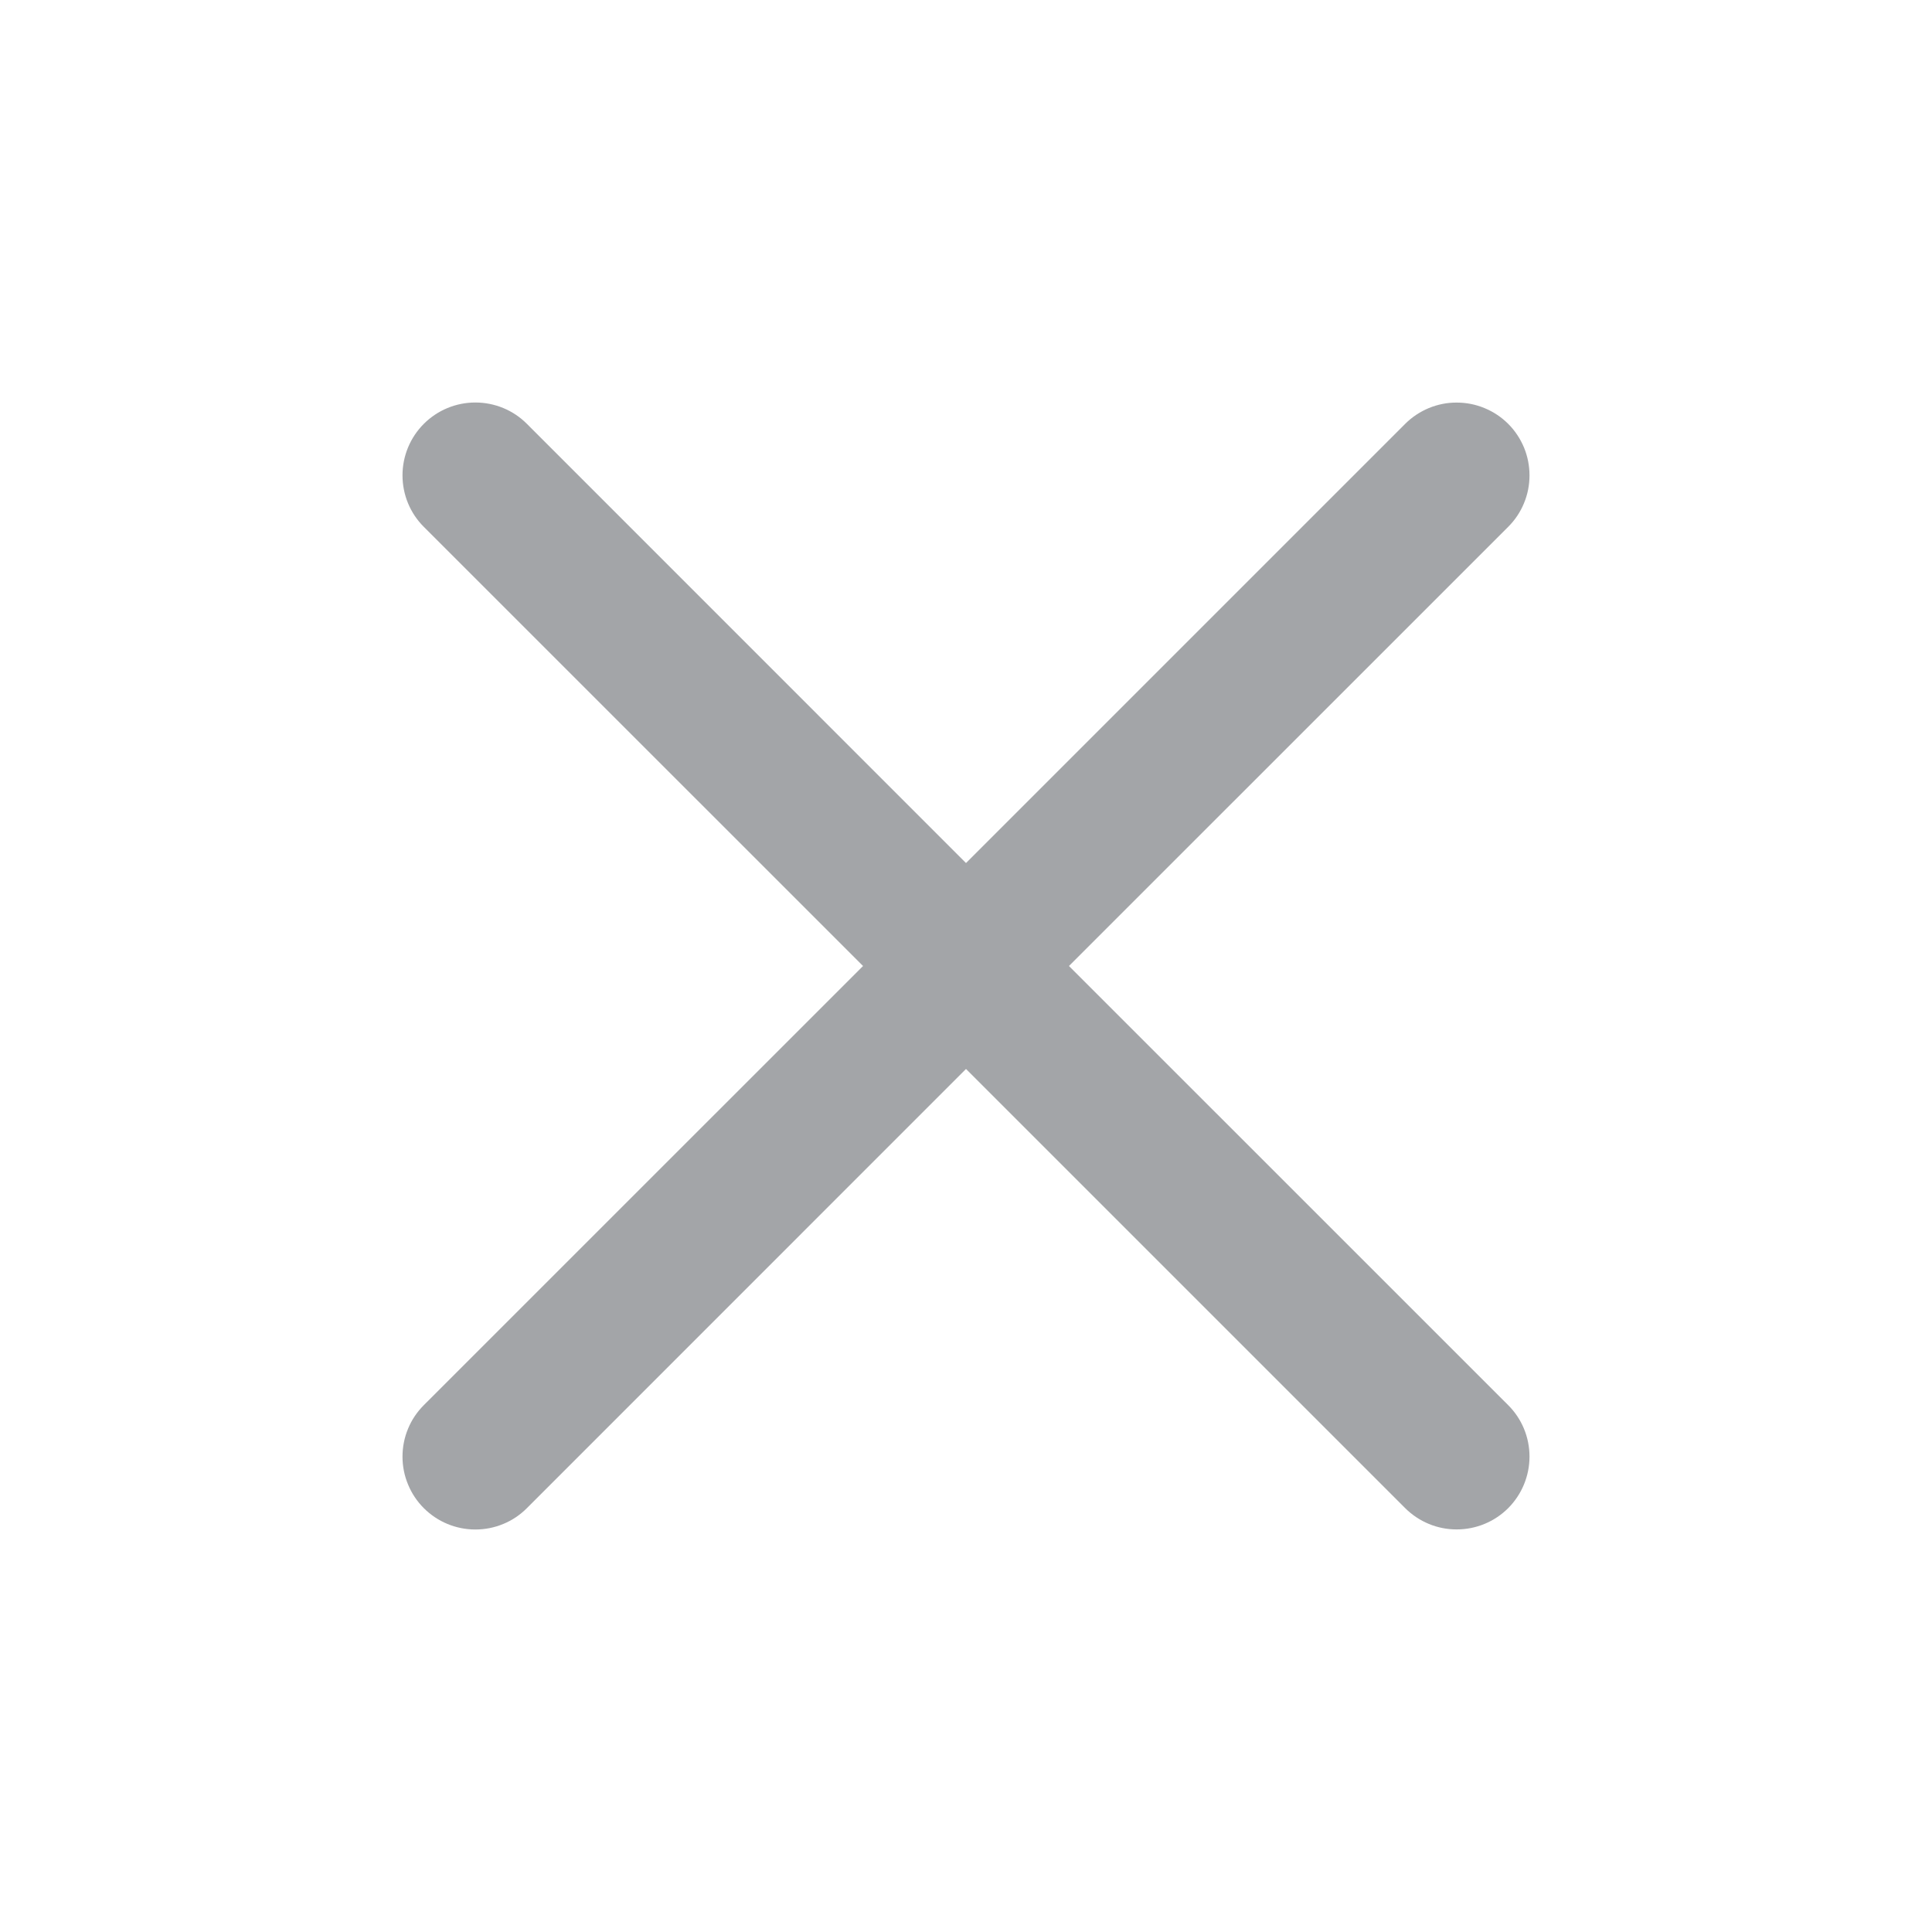
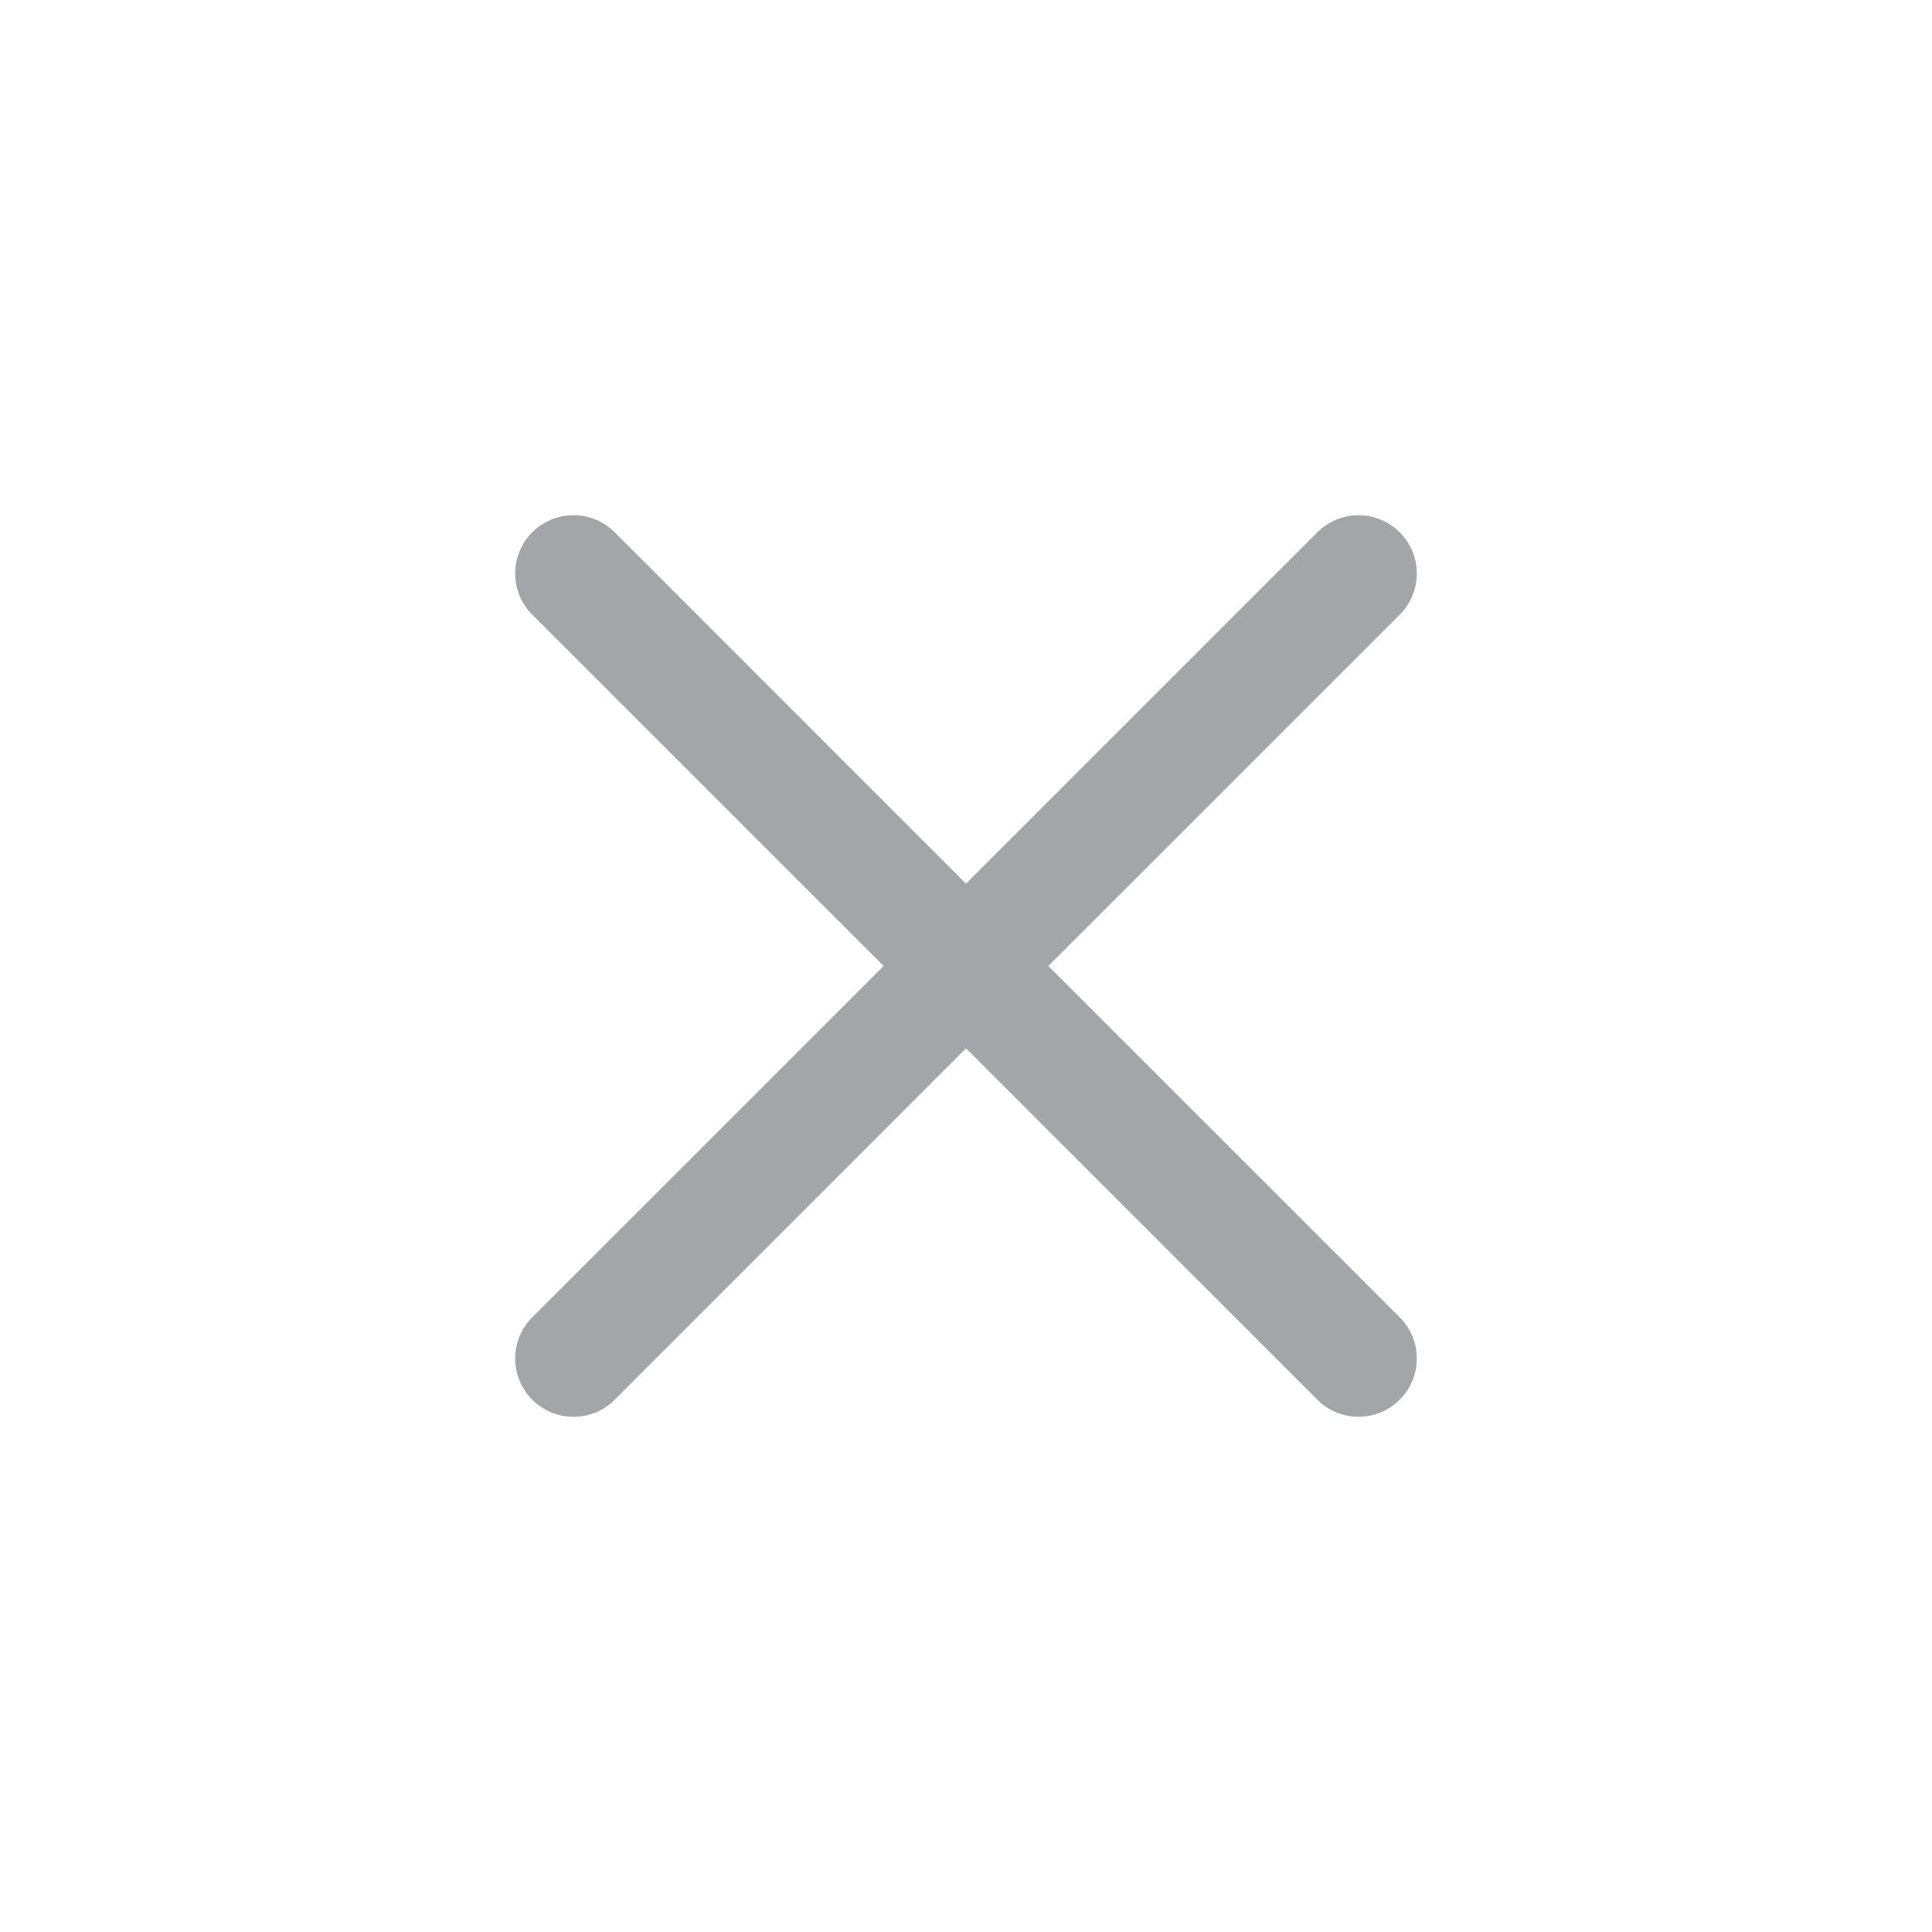
- <svg xmlns="http://www.w3.org/2000/svg" width="24" height="24" viewBox="0 0 24 24" fill="none">
-   <path fill-rule="evenodd" clip-rule="evenodd" d="M18.735 6.545C18.819 6.461 18.886 6.362 18.931 6.252C18.977 6.142 19 6.025 19 5.906C19 5.787 18.977 5.669 18.932 5.56C18.886 5.45 18.82 5.35 18.736 5.266C18.652 5.182 18.552 5.115 18.442 5.07C18.332 5.024 18.215 5.001 18.096 5.001C17.977 5 17.86 5.024 17.75 5.069C17.64 5.115 17.54 5.181 17.456 5.265L12 10.721L6.545 5.265C6.376 5.095 6.145 5 5.905 5C5.665 5 5.435 5.095 5.265 5.265C5.095 5.435 5 5.665 5 5.905C5 6.145 5.095 6.376 5.265 6.545L10.721 12L5.265 17.455C5.181 17.539 5.114 17.638 5.069 17.748C5.023 17.858 5 17.976 5 18.095C5 18.214 5.023 18.331 5.069 18.441C5.114 18.551 5.181 18.651 5.265 18.735C5.435 18.905 5.665 19 5.905 19C6.024 19 6.142 18.977 6.252 18.931C6.362 18.886 6.461 18.819 6.545 18.735L12 13.279L17.456 18.735C17.626 18.904 17.856 19 18.096 18.999C18.336 18.999 18.566 18.904 18.736 18.734C18.905 18.564 19 18.334 19 18.094C19 17.854 18.905 17.624 18.735 17.455L13.279 12L18.735 6.545Z" fill="#A3A5A8" />
+ <svg xmlns="http://www.w3.org/2000/svg" width="30" height="30" viewBox="0 0 30 30" fill="none">
+   <path fill-rule="evenodd" clip-rule="evenodd" d="M21.735 9.545C21.819 9.461 21.885 9.362 21.931 9.252C21.977 9.142 22 9.025 22 8.906C22 8.787 21.977 8.669 21.931 8.56C21.886 8.45 21.819 8.35 21.735 8.266C21.651 8.182 21.552 8.115 21.442 8.07C21.332 8.024 21.215 8.001 21.096 8.001C20.977 8 20.859 8.024 20.75 8.069C20.64 8.115 20.54 8.181 20.456 8.265L15 13.721L9.545 8.265C9.376 8.095 9.145 8 8.905 8C8.665 8 8.435 8.095 8.265 8.265C8.095 8.435 8 8.665 8 8.905C8 9.145 8.095 9.376 8.265 9.545L13.721 15L8.265 20.455C8.181 20.539 8.114 20.638 8.069 20.748C8.023 20.858 8 20.976 8 21.095C8 21.214 8.023 21.331 8.069 21.441C8.114 21.551 8.181 21.651 8.265 21.735C8.435 21.905 8.665 22 8.905 22C9.024 22 9.142 21.977 9.252 21.931C9.362 21.886 9.461 21.819 9.545 21.735L15 16.279L20.456 21.735C20.626 21.904 20.856 22 21.096 21.999C21.336 21.999 21.566 21.904 21.735 21.734C21.905 21.564 22 21.334 22 21.094C22 20.854 21.904 20.624 21.735 20.455L16.279 15L21.735 9.545Z" fill="#A3A5A8" />
</svg>
